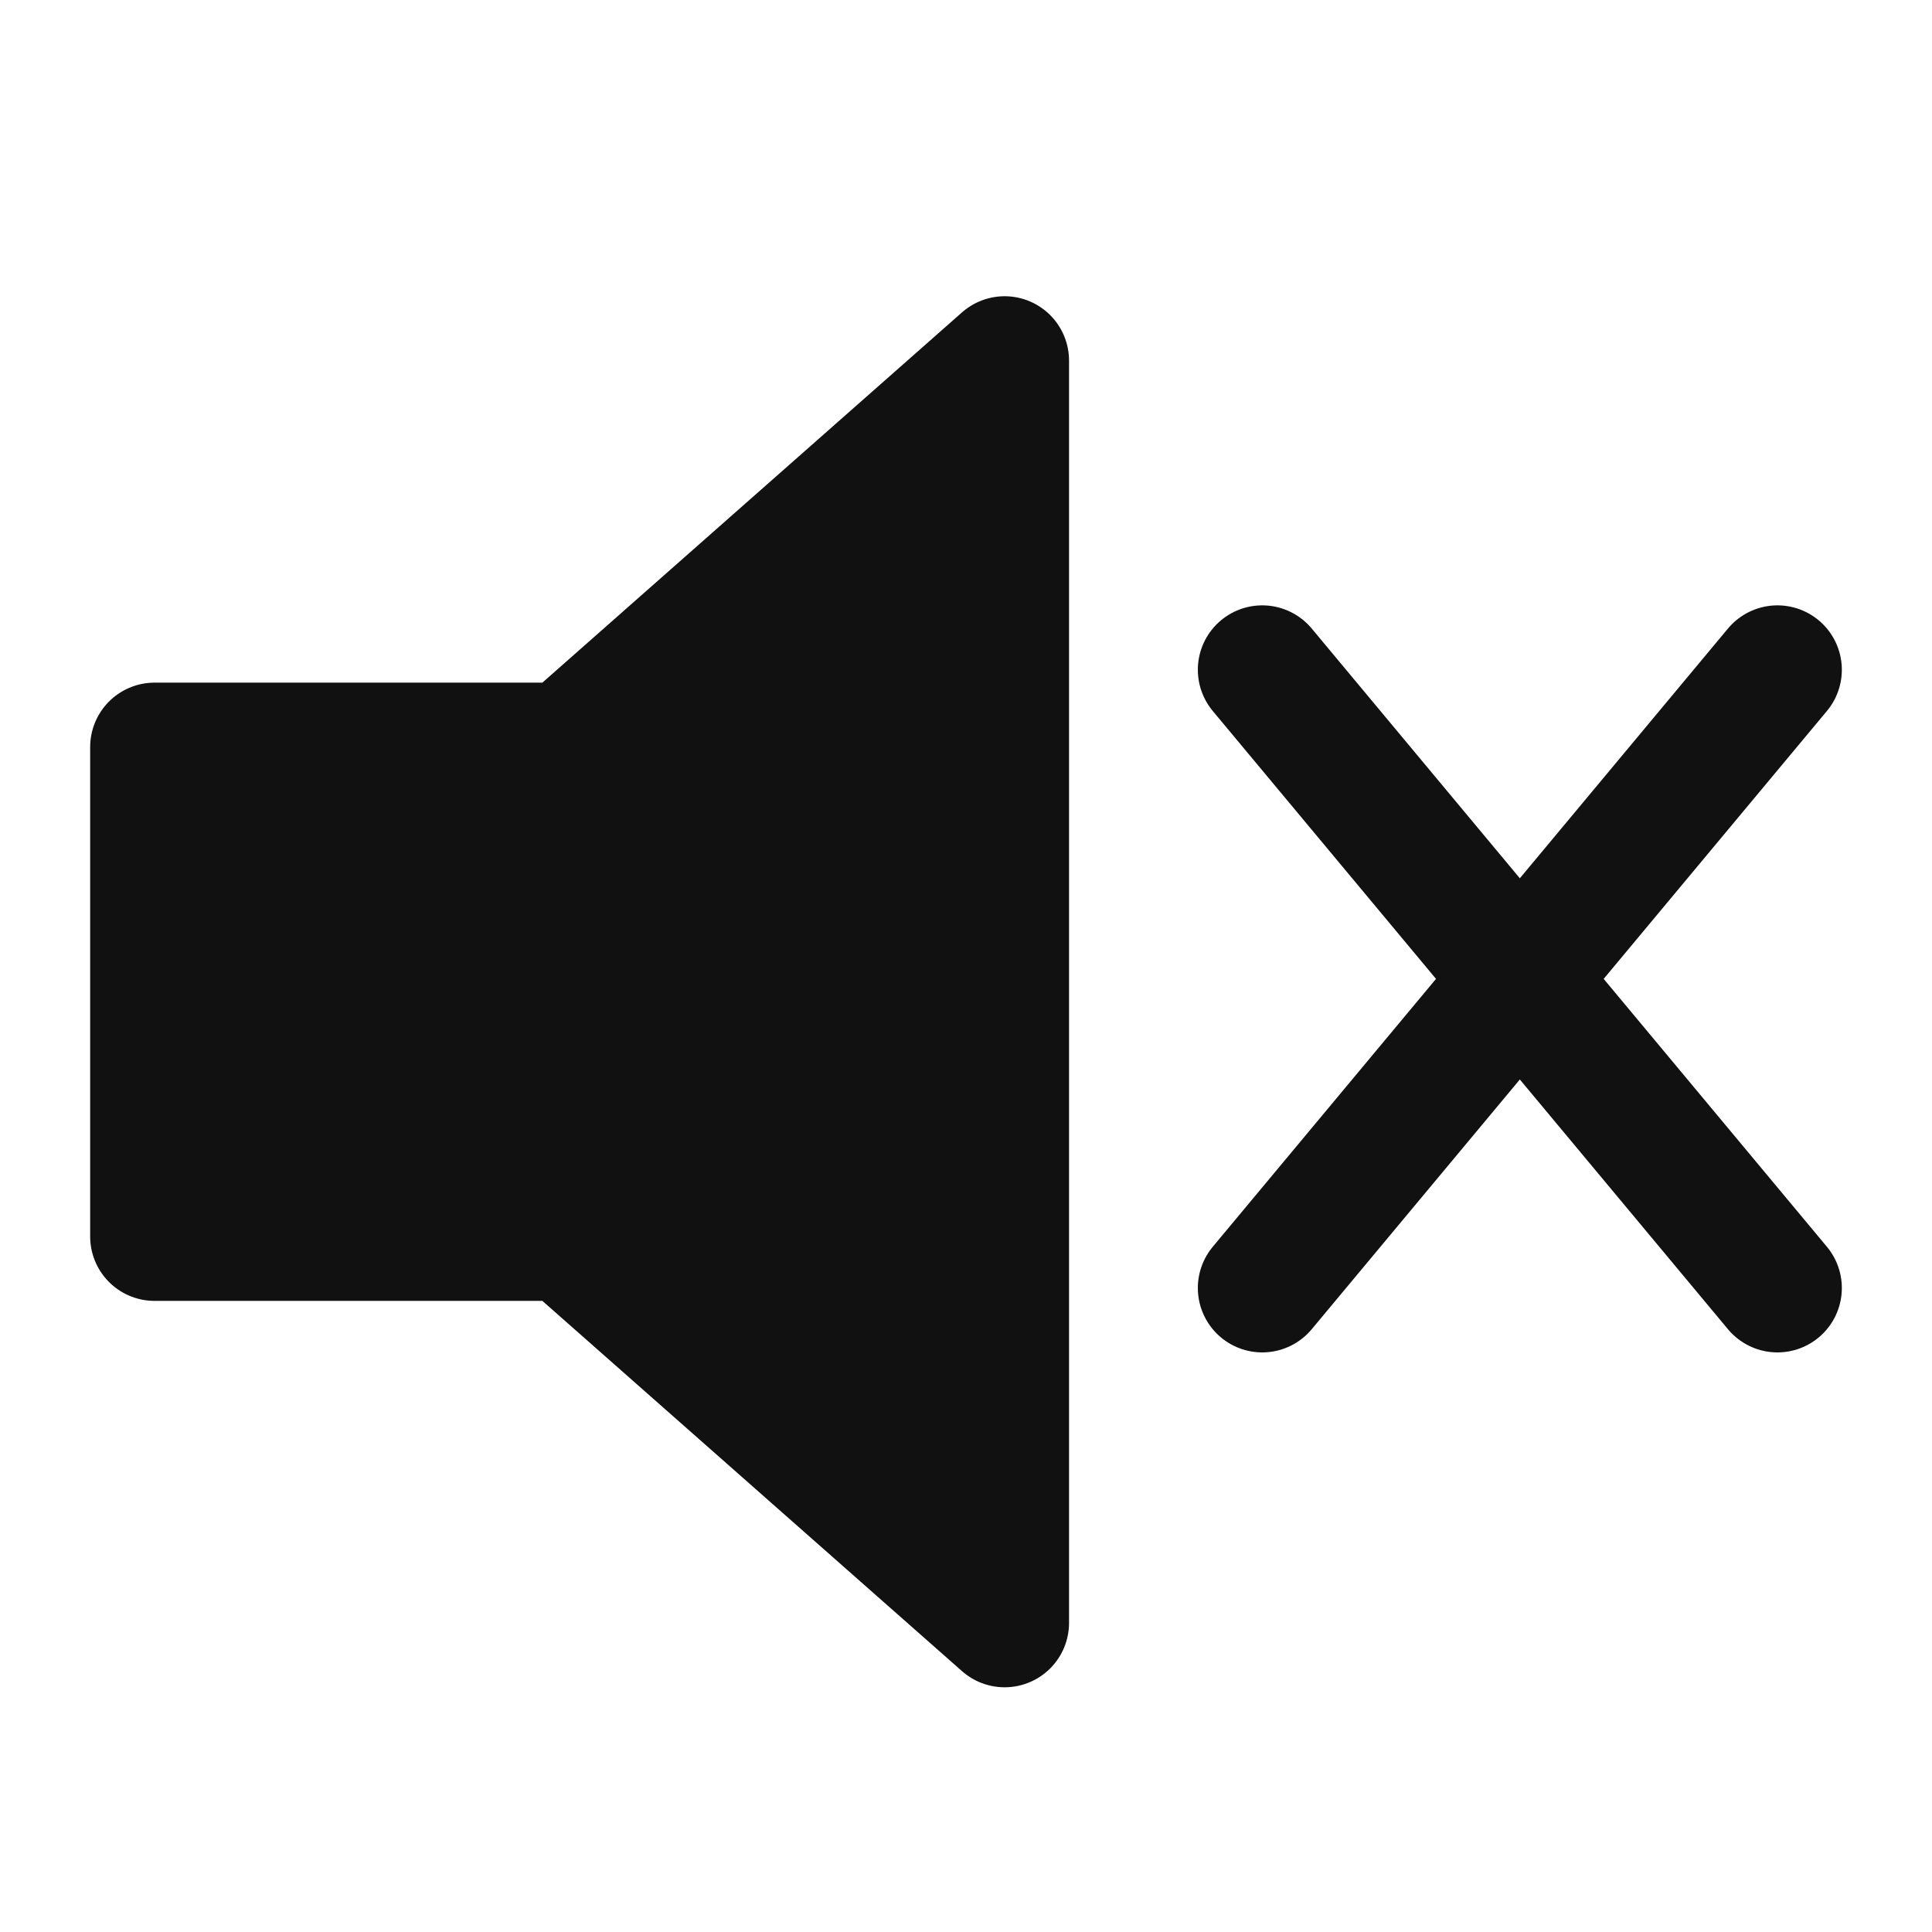
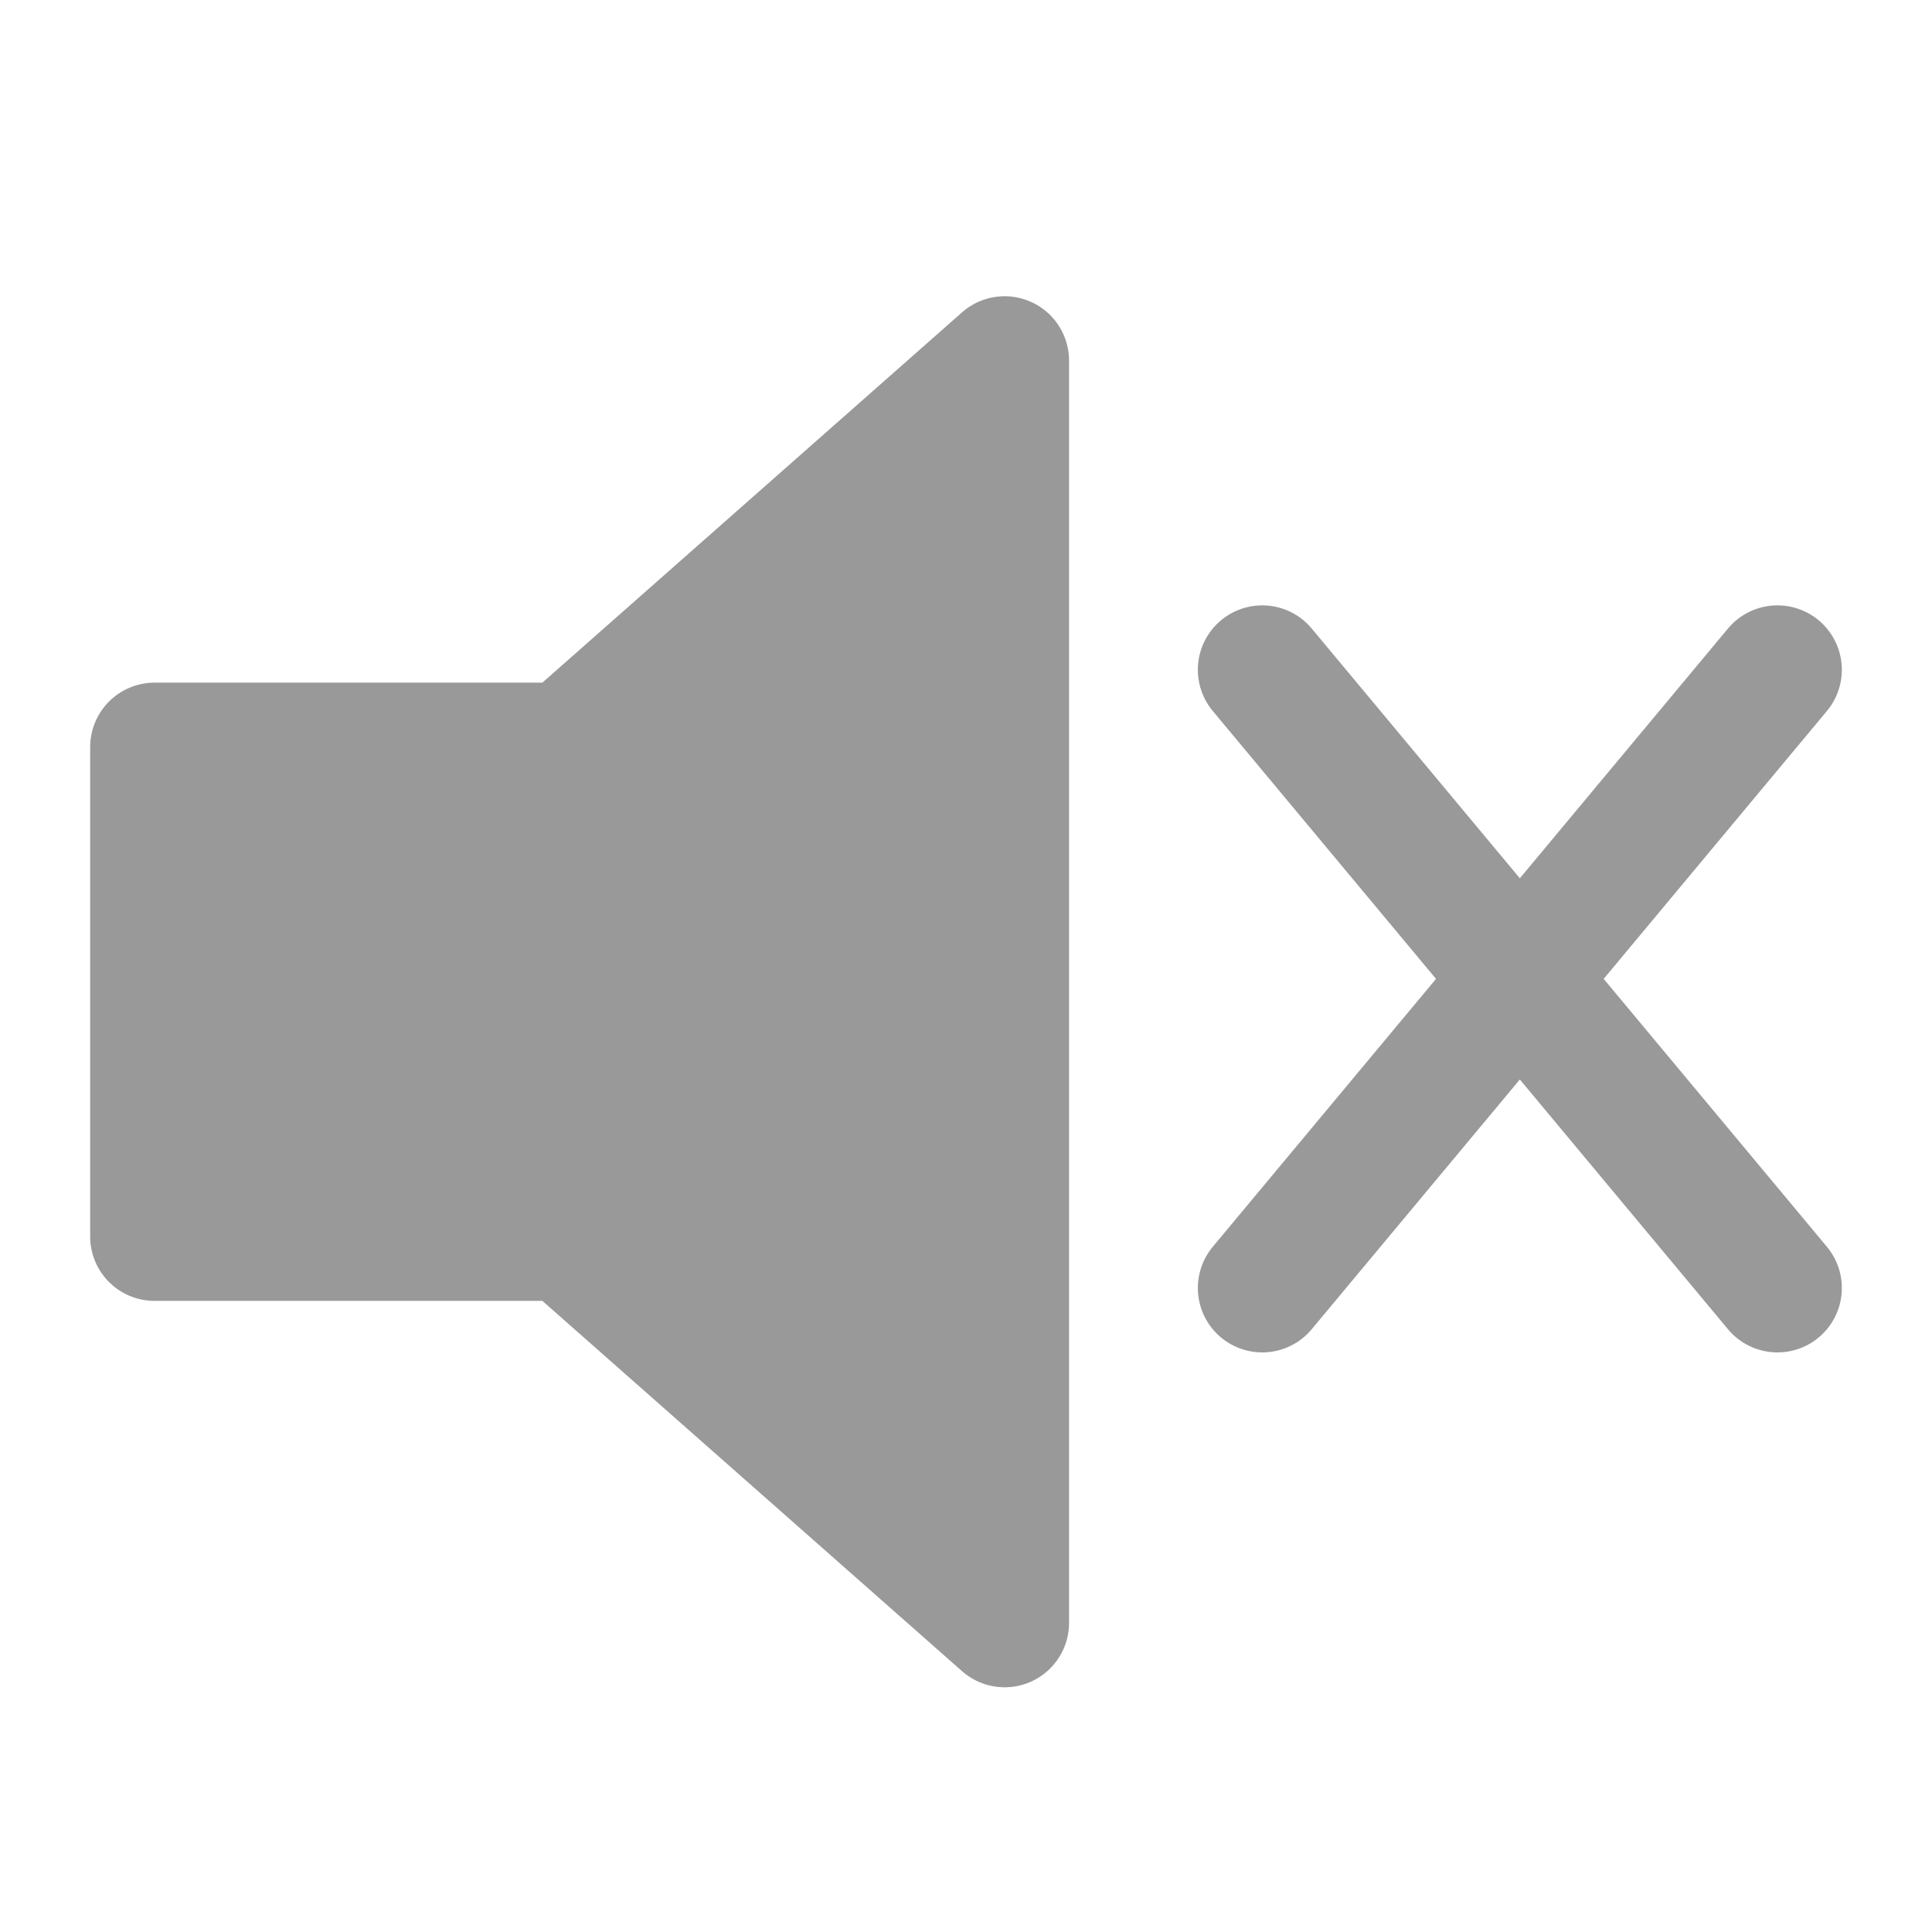
- <svg xmlns="http://www.w3.org/2000/svg" version="1.0" width="48" height="48" viewBox="0 0 75 75" stroke="#111" stroke-width="5">
-   <path d="m39,14-17,15H6V48H22l17,15z" fill="#111" stroke-linejoin="round" />
+ <svg xmlns="http://www.w3.org/2000/svg" version="1.0" width="48" height="48" viewBox="0 0 75 75" stroke="#999" stroke-width="5">
+   <path d="m39,14-17,15H6V48H22l17,15z" fill="#999" stroke-linejoin="round" />
  <path d="m49,26 20,24m0-24-20,24" fill="none" stroke-linecap="round" />
</svg>
